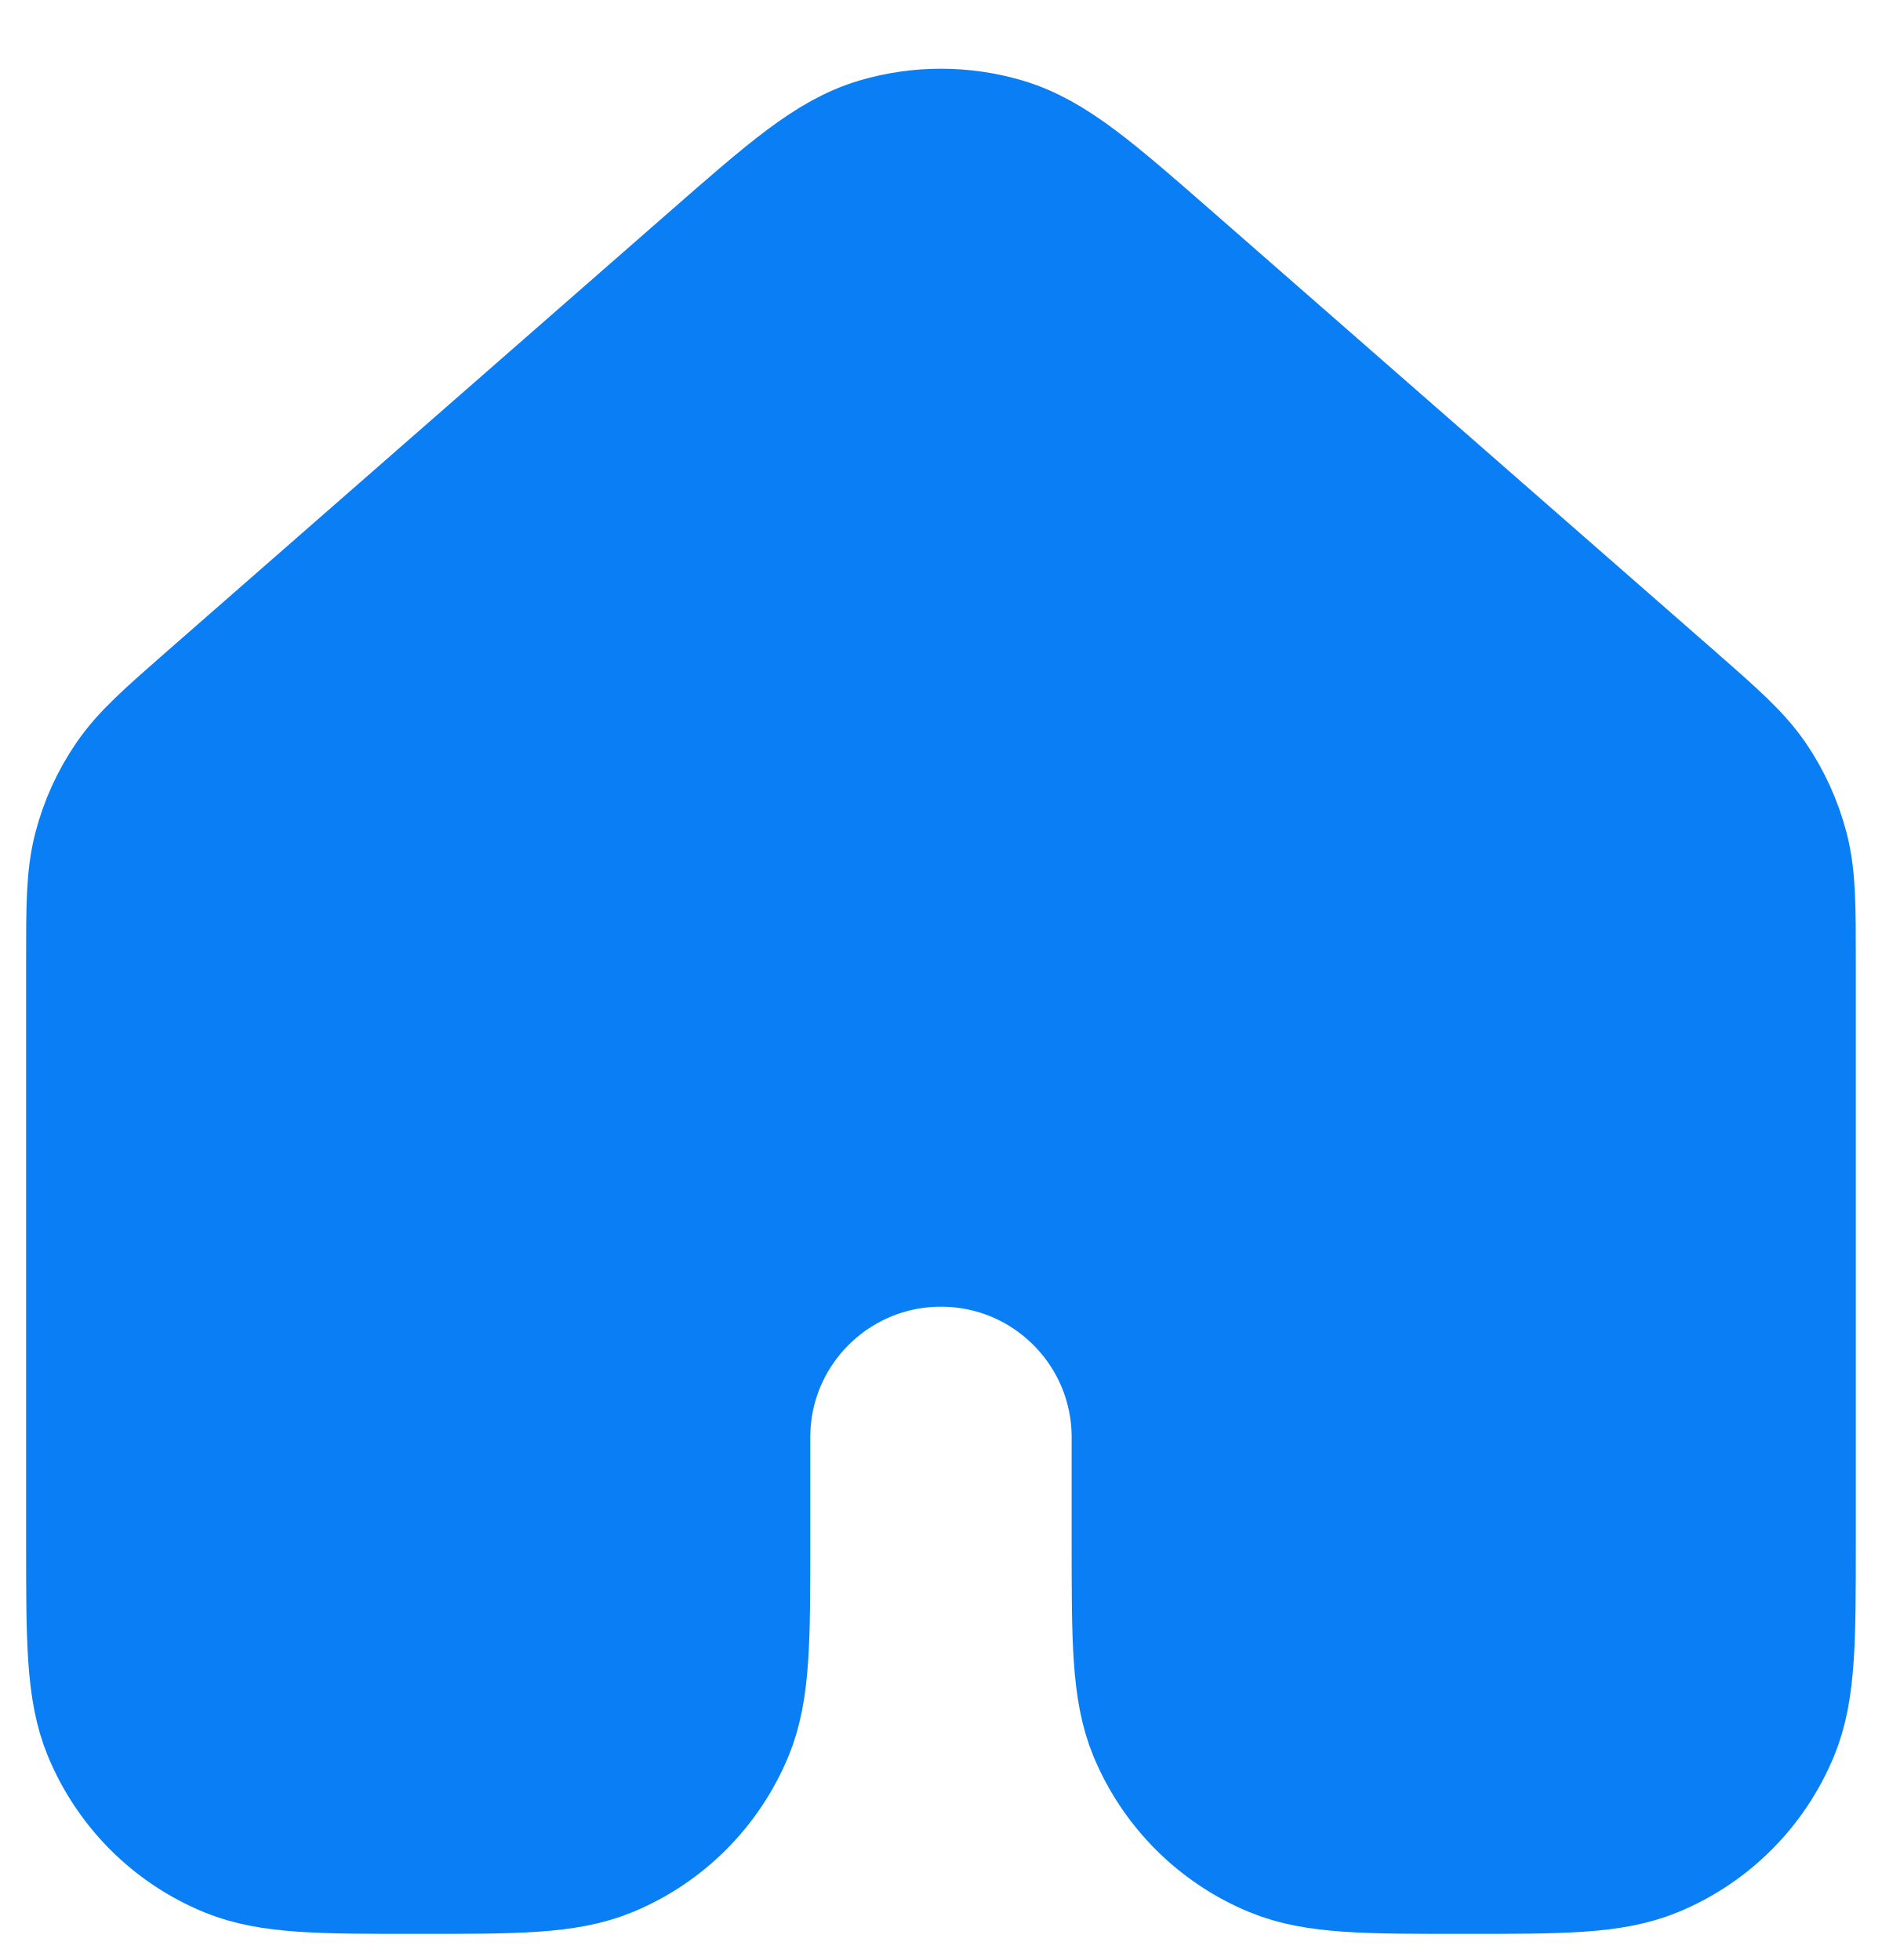
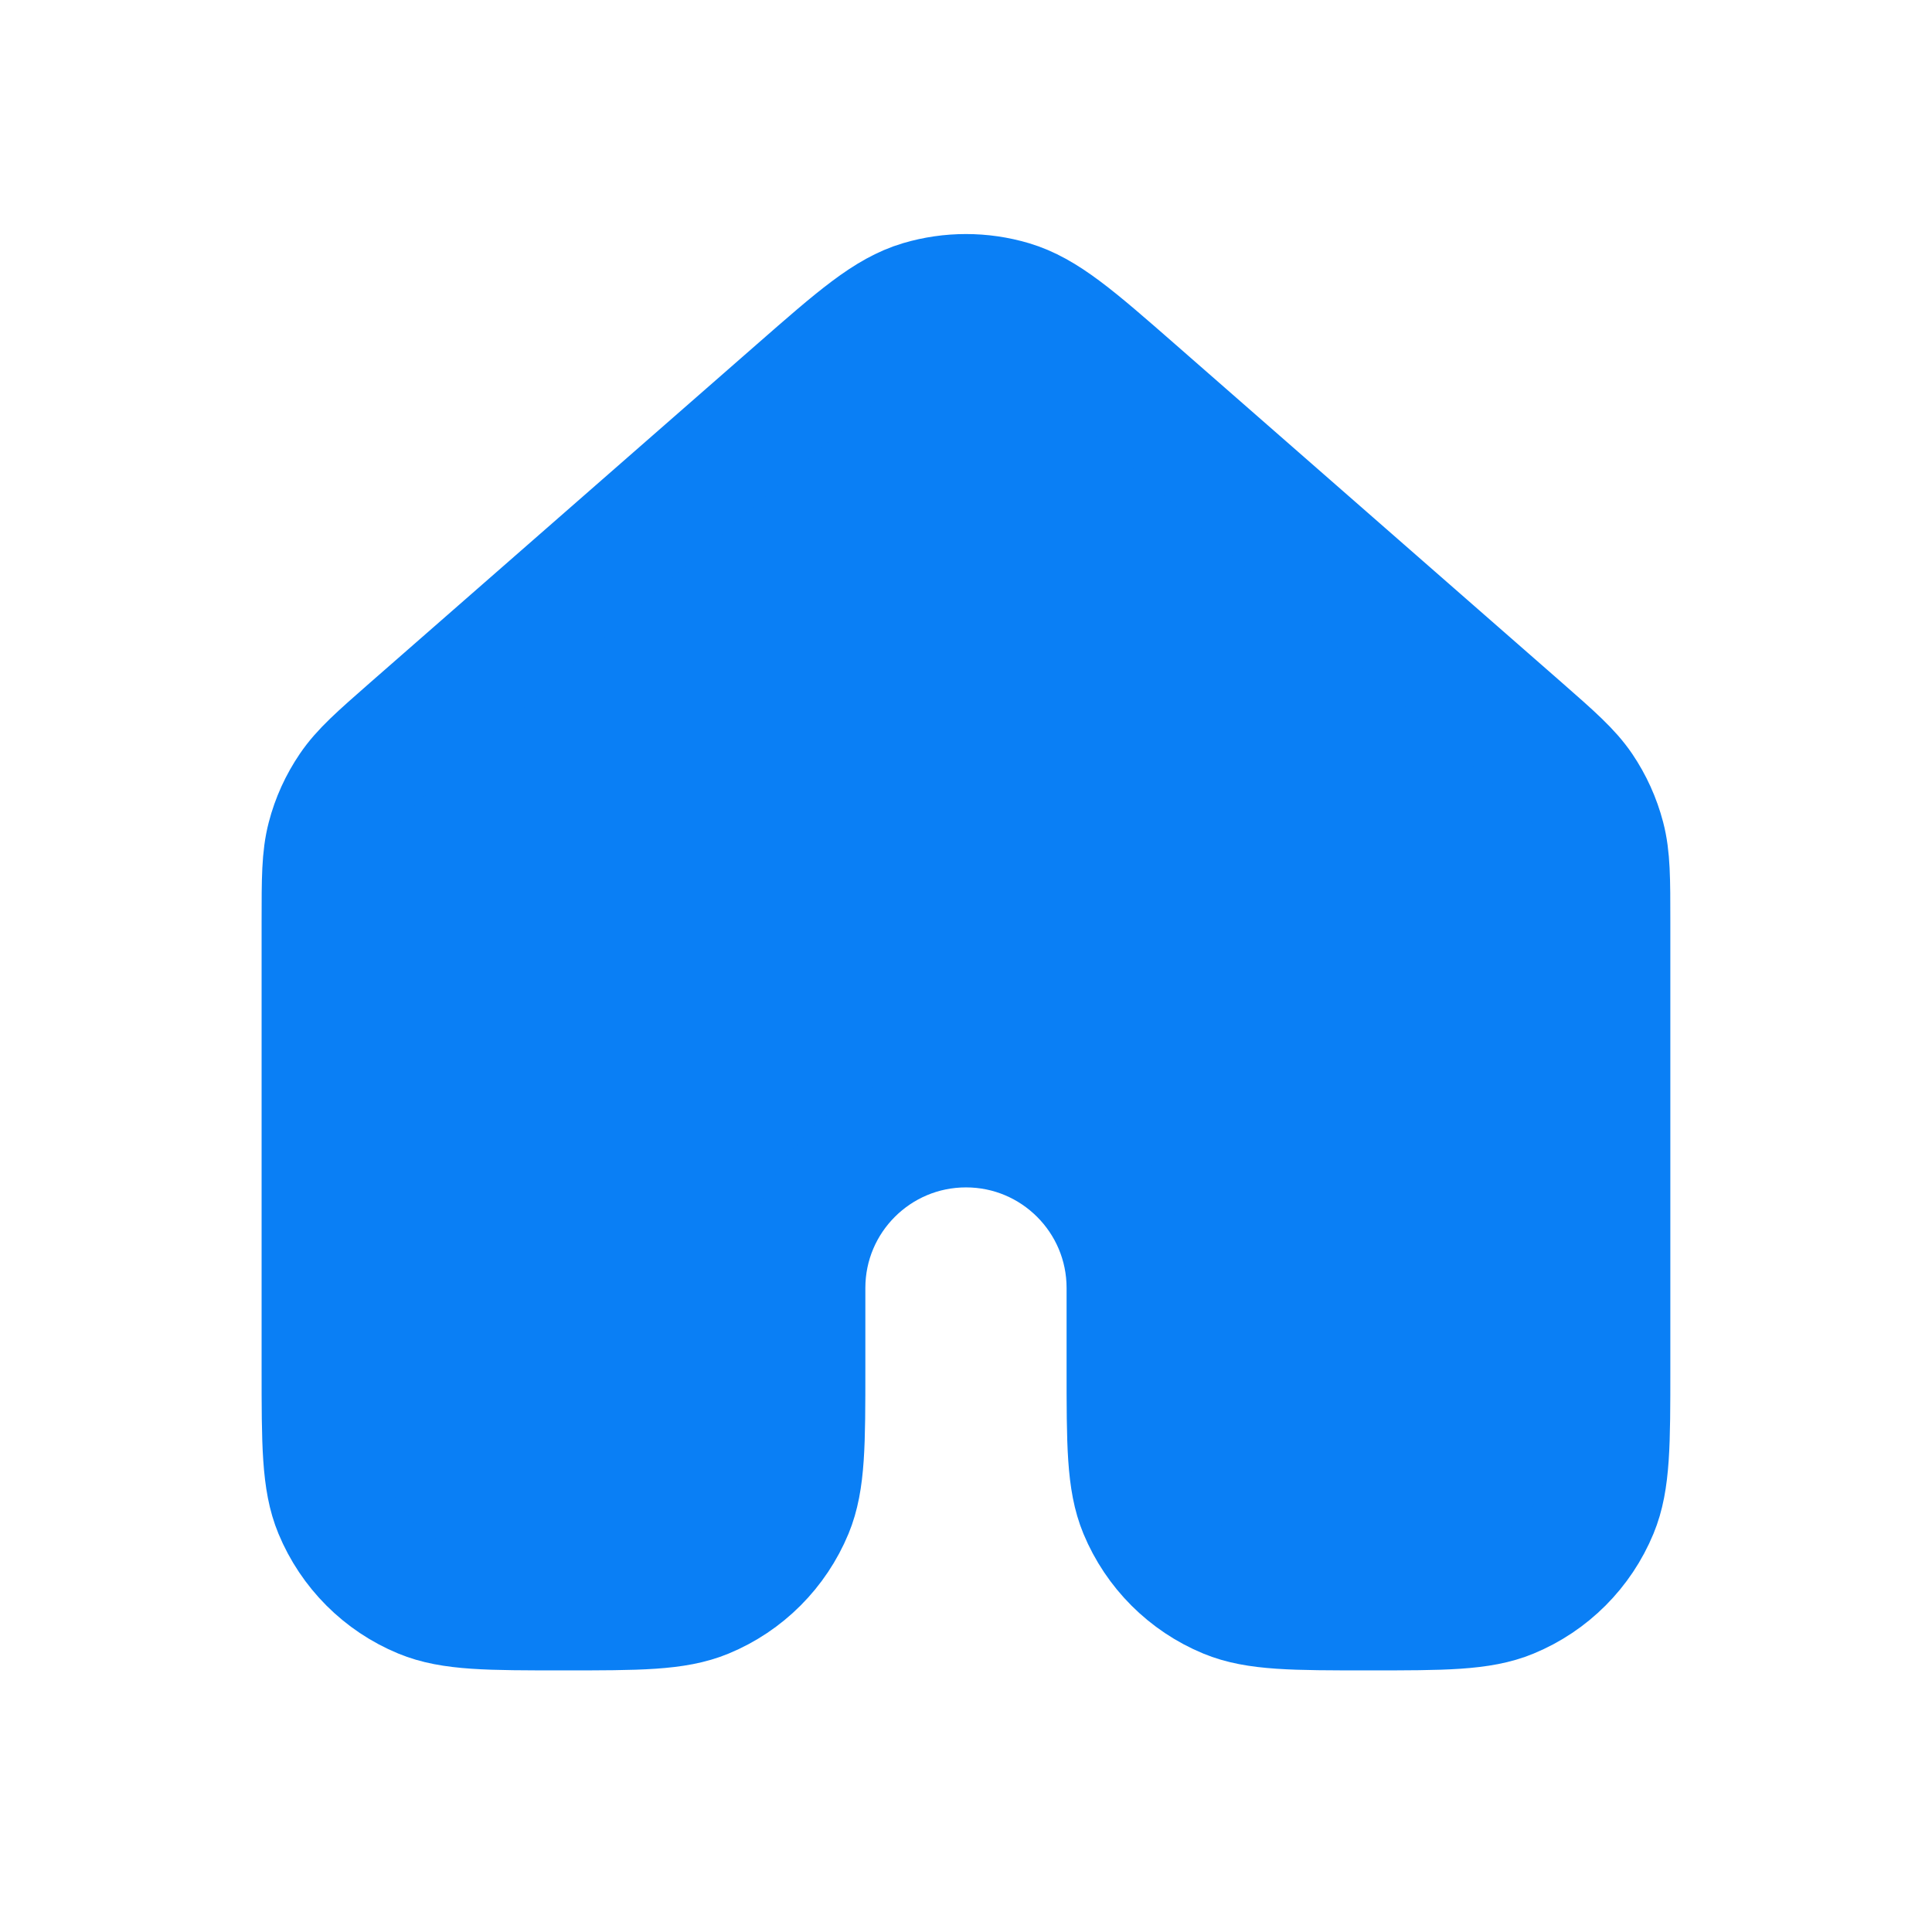
- <svg xmlns="http://www.w3.org/2000/svg" width="24" height="25" viewBox="0 0 24 25" fill="none">
-   <path d="M22.666 19.667V12.27C22.666 11.557 22.666 11.201 22.579 10.869C22.502 10.575 22.376 10.297 22.206 10.046C22.013 9.763 21.746 9.528 21.21 9.058L14.81 3.458C13.814 2.587 13.316 2.152 12.756 1.986C12.263 1.84 11.736 1.84 11.243 1.986C10.683 2.152 10.186 2.587 9.192 3.457L2.79 9.058C2.254 9.528 1.986 9.763 1.794 10.046C1.623 10.297 1.496 10.575 1.42 10.869C1.333 11.201 1.333 11.557 1.333 12.27V19.667C1.333 20.909 1.333 21.53 1.536 22.02C1.807 22.674 2.325 23.194 2.979 23.464C3.469 23.667 4.09 23.667 5.333 23.667C6.575 23.667 7.197 23.667 7.687 23.464C8.341 23.194 8.859 22.674 9.13 22.021C9.333 21.53 9.333 20.909 9.333 19.667V18.333C9.333 16.861 10.527 15.667 12 15.667C13.472 15.667 14.666 16.861 14.666 18.333V19.667C14.666 20.909 14.666 21.53 14.869 22.021C15.14 22.674 15.659 23.194 16.312 23.464C16.802 23.667 17.424 23.667 18.666 23.667C19.909 23.667 20.53 23.667 21.02 23.464C21.674 23.194 22.193 22.674 22.463 22.02C22.666 21.53 22.666 20.909 22.666 19.667Z" fill="#0A7FF5" stroke="#0A7FF5" stroke-width="2" stroke-linecap="round" stroke-linejoin="round" />
+ <svg xmlns="http://www.w3.org/2000/svg" width="32" height="32" viewBox="0 0 32 32" fill="none">
+   <g id="house_filled">
+     <path id="Vector" d="M26.666 22.667V15.27C26.666 14.557 26.666 14.201 26.579 13.869C26.502 13.575 26.376 13.297 26.206 13.046C26.013 12.763 25.746 12.528 25.21 12.058L18.81 6.458C17.814 5.587 17.316 5.152 16.756 4.986C16.263 4.84 15.736 4.84 15.243 4.986C14.683 5.152 14.186 5.587 13.192 6.457L6.79 12.058C6.254 12.528 5.986 12.763 5.794 13.046C5.623 13.297 5.496 13.575 5.42 13.869C5.333 14.201 5.333 14.557 5.333 15.27V22.667C5.333 23.909 5.333 24.53 5.536 25.02C5.807 25.674 6.325 26.194 6.979 26.464C7.469 26.667 8.09 26.667 9.333 26.667C10.575 26.667 11.197 26.667 11.687 26.464C12.341 26.194 12.859 25.674 13.13 25.021C13.333 24.53 13.333 23.909 13.333 22.667V21.333C13.333 19.861 14.527 18.667 16 18.667C17.472 18.667 18.666 19.861 18.666 21.333V22.667C18.666 23.909 18.666 24.53 18.869 25.021C19.14 25.674 19.659 26.194 20.312 26.464C20.802 26.667 21.424 26.667 22.666 26.667C23.909 26.667 24.53 26.667 25.02 26.464C25.674 26.194 26.193 25.674 26.463 25.02C26.666 24.53 26.666 23.909 26.666 22.667Z" fill="#0A7FF5" stroke="#0A7FF5" stroke-width="2" stroke-linecap="round" stroke-linejoin="round" />
+   </g>
</svg>
